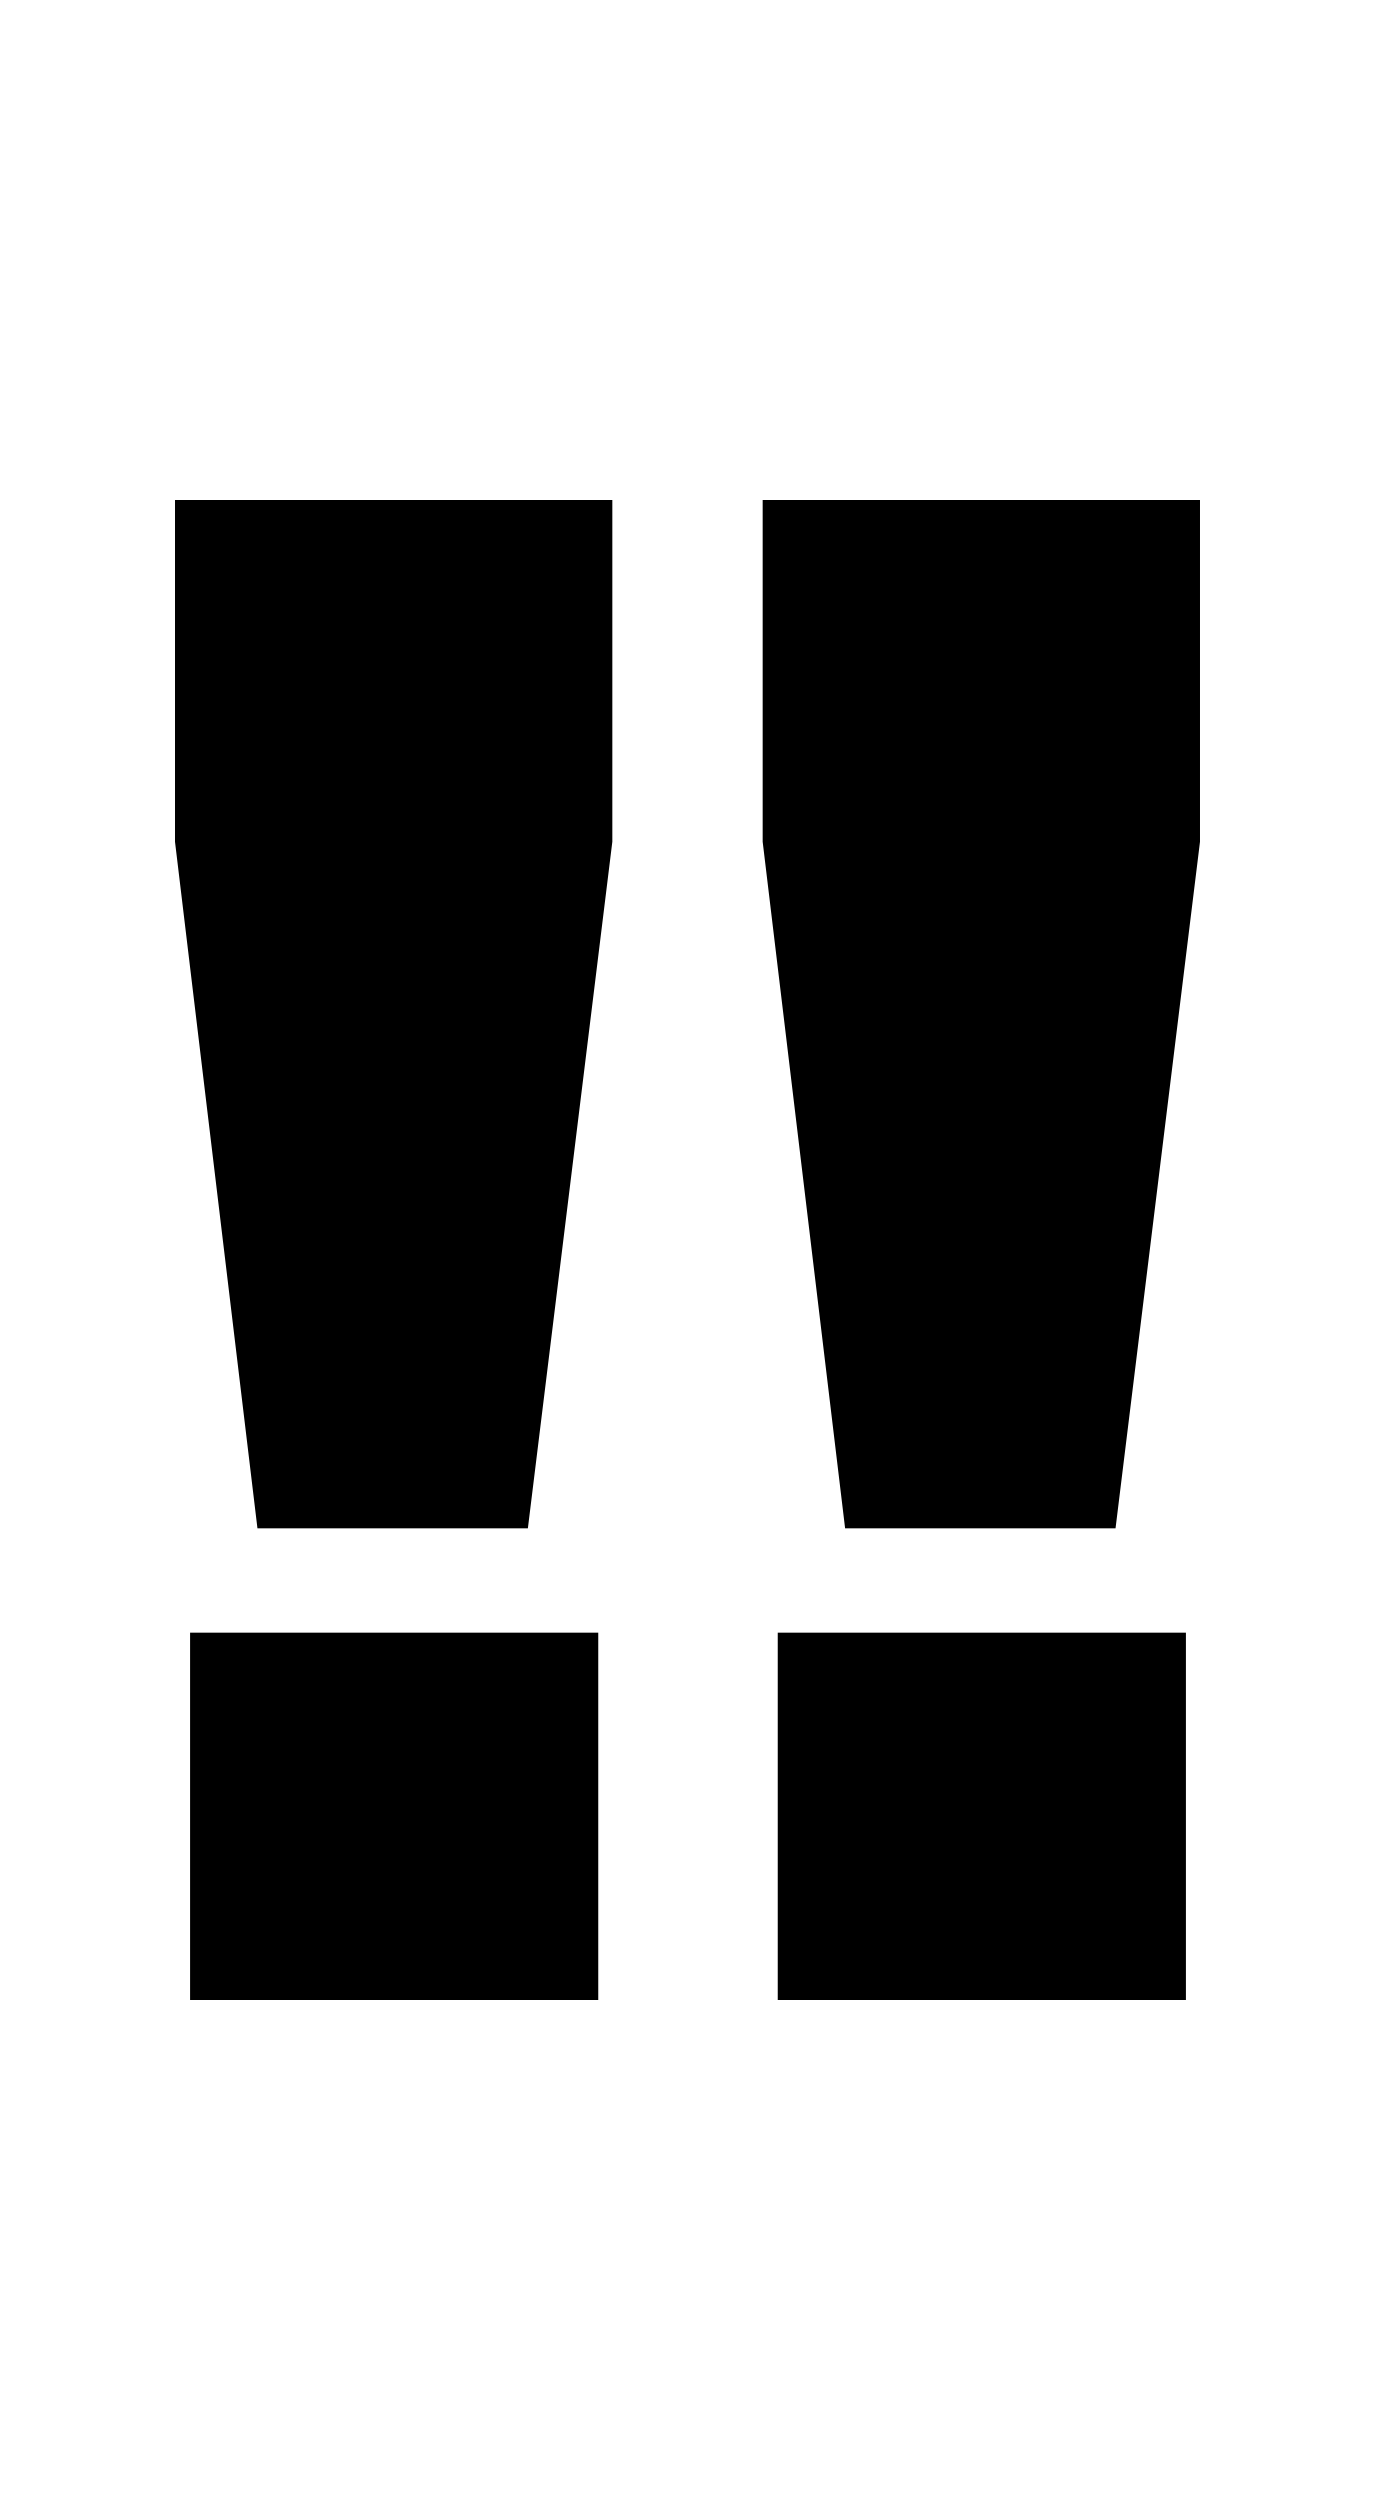
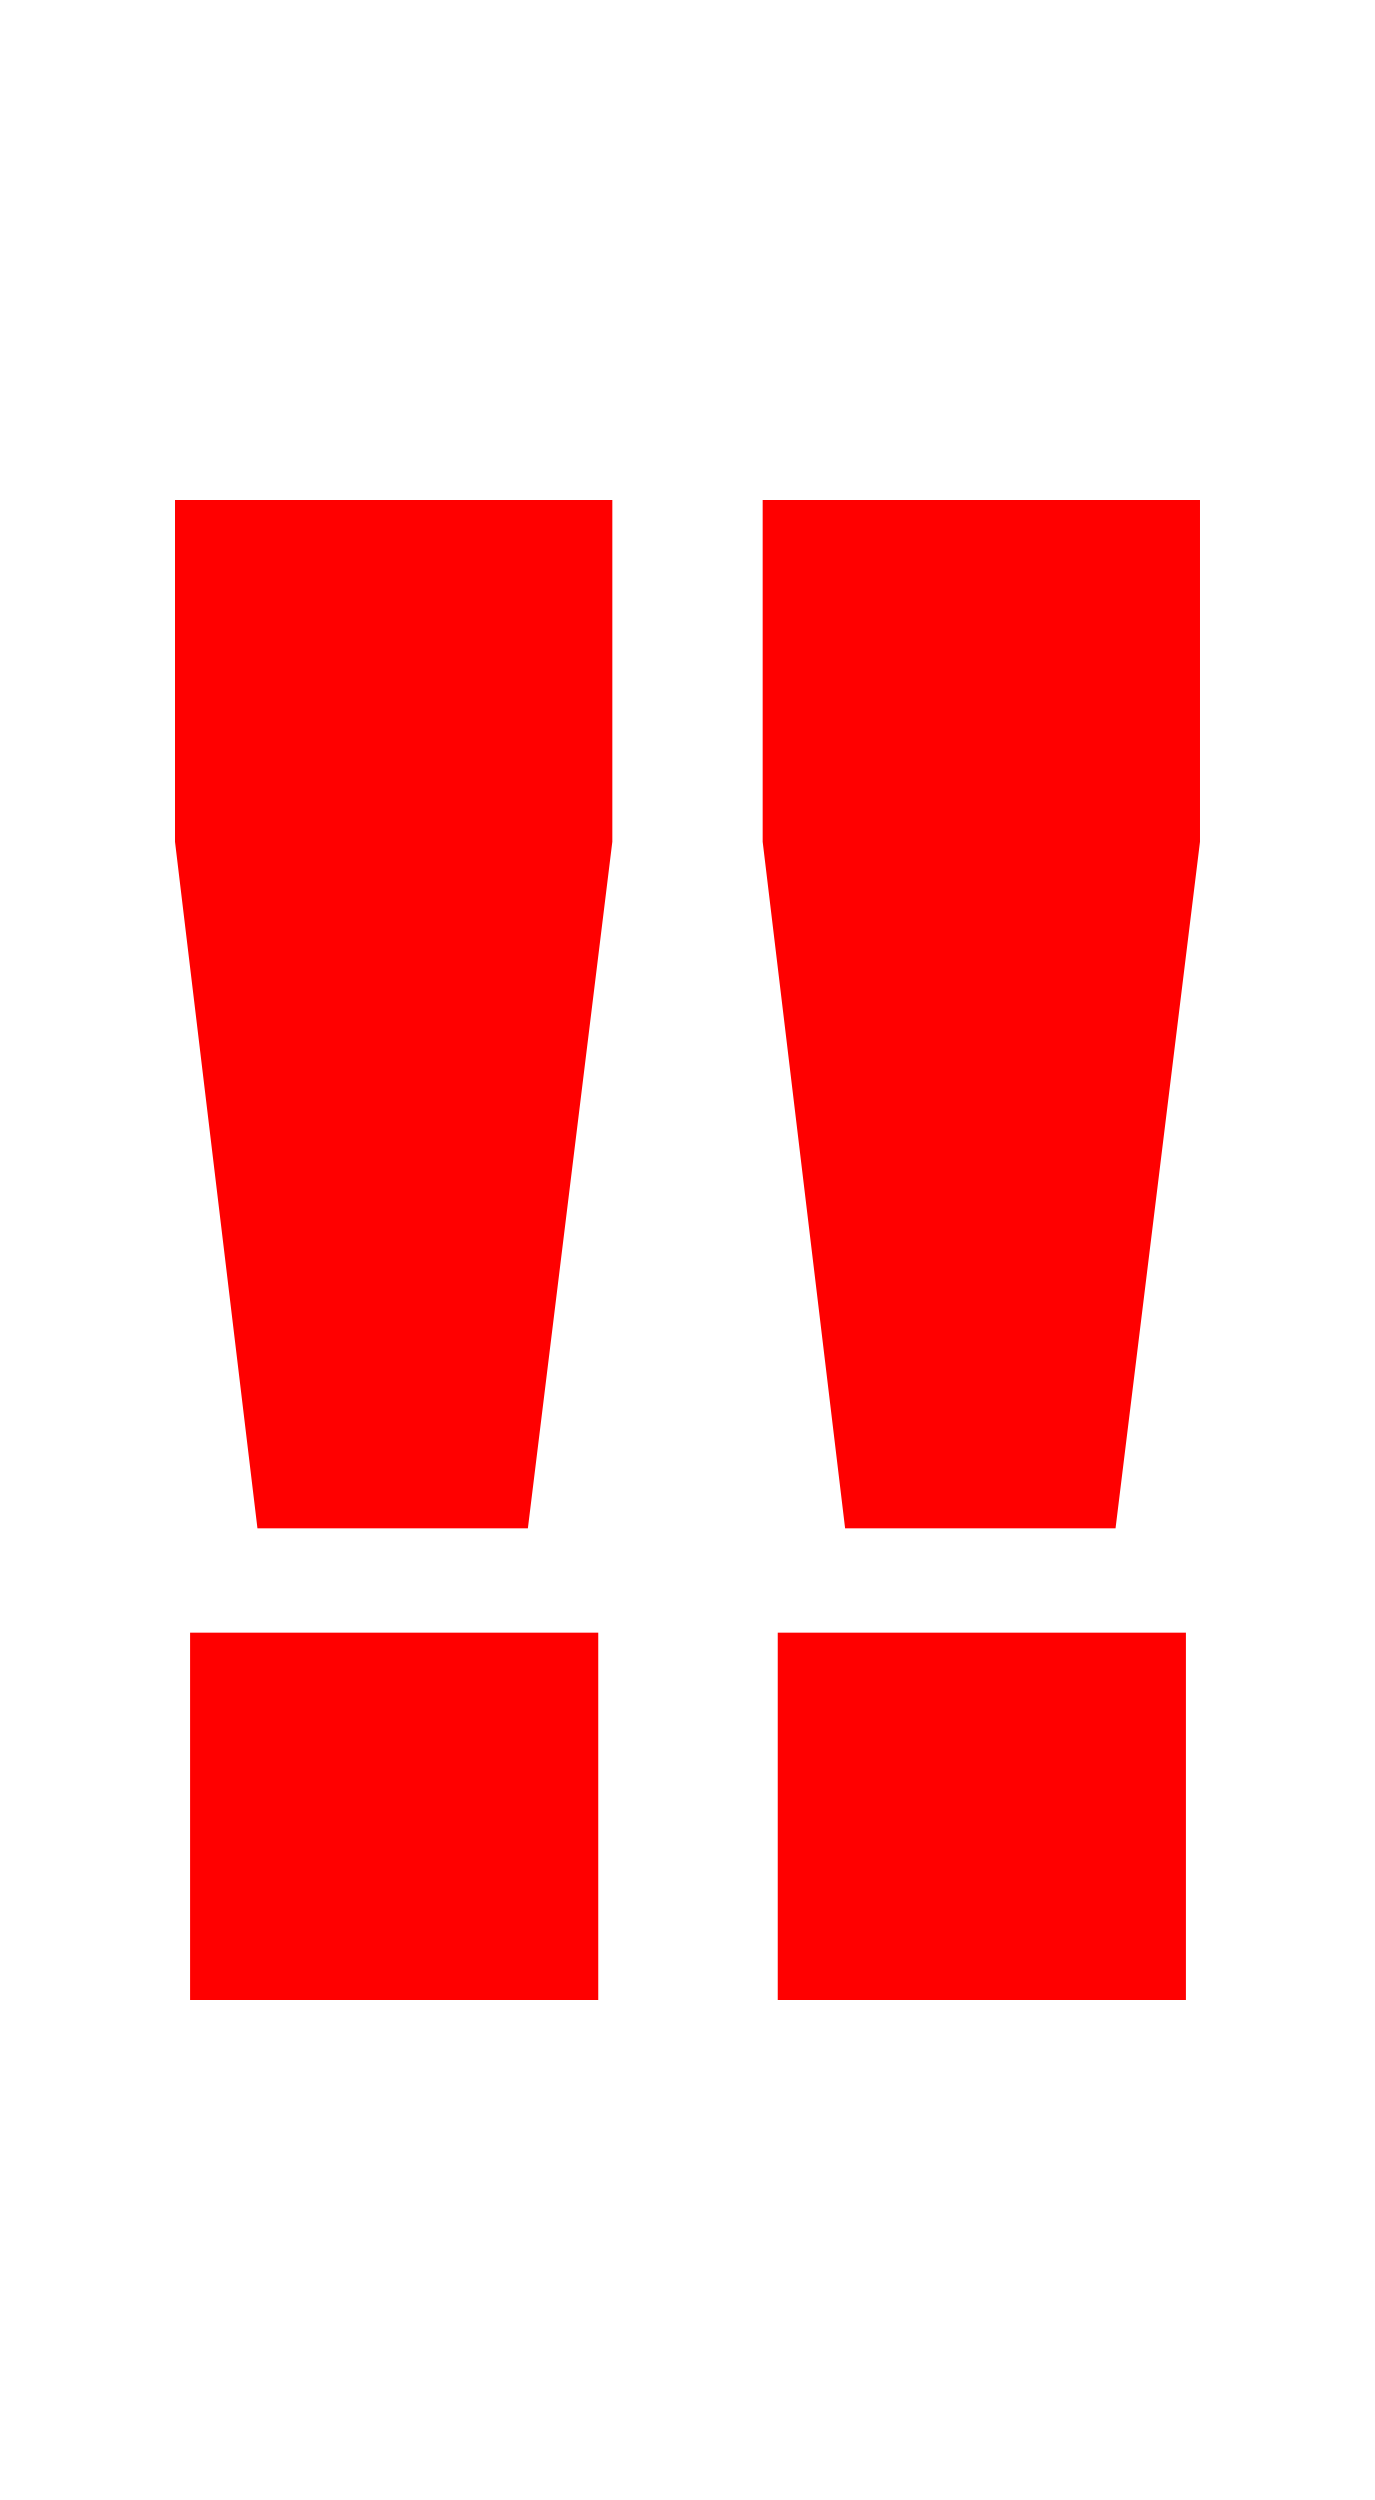
<svg xmlns="http://www.w3.org/2000/svg" version="1.1" id="Layer_1" x="0px" y="0px" viewBox="0 0 110 200" xml:space="preserve" width="110" height="200">
  <defs id="defs9" />
  <style type="text/css" id="style3">
	.st0{font-family:"Arial Black", "Arial Bold", Gadget, sans-serif;}
	.st1{font-size:75px;}
</style>
  <g transform="scale(0.9912486,1.008829)" style="font-style:normal;font-variant:normal;font-weight:900;font-stretch:normal;font-size:166.173px;line-height:100%;font-family:Arial;-inkscape-font-specification:'Arial, Heavy';text-align:center;writing-mode:lr-tb;text-anchor:middle" id="text5">
-     <path d="m 14.124,39.65 35.295,0 0,27.1 -6.816,54.444 -21.826,0 -6.653,-54.444 0,-27.1 z m 1.217,89.821 32.942,0 0,29.129 -32.942,0 0,-29.129 z" id="path3484" />
-     <path d="m 61.552,39.65 35.295,0 0,27.1 -6.816,54.444 -21.826,0 -6.653,-54.444 0,-27.1 z m 1.217,89.821 32.942,0 0,29.129 -32.942,0 0,-29.129 z" id="path3486" />
+     <path d="m 14.124,39.65 35.295,0 0,27.1 -6.816,54.444 -21.826,0 -6.653,-54.444 0,-27.1 z m 1.217,89.821 32.942,0 0,29.129 -32.942,0 0,-29.129 z" id="path3484" style="fill:#ff0000" />
+     <path d="m 61.552,39.65 35.295,0 0,27.1 -6.816,54.444 -21.826,0 -6.653,-54.444 0,-27.1 z m 1.217,89.821 32.942,0 0,29.129 -32.942,0 0,-29.129 z" id="path3486" style="fill:#ff0000" />
  </g>
  <text transform="scale(0.7998308,1.250264)" class="st0 st1" x="5.001" y="96.02" style="font-size:97.246px;font-family:'Arial Black', 'Arial Bold', Gadget, sans-serif" id="text3386" />
-   <text xml:space="preserve" style="font-style:normal;font-weight:normal;font-size:40px;line-height:125%;font-family:sans-serif;letter-spacing:0px;word-spacing:0px;fill:#000000;fill-opacity:1;stroke:none;stroke-width:1px;stroke-linecap:butt;stroke-linejoin:miter;stroke-opacity:1" x="83.726" y="71.757" id="text3370">
-     <tspan id="tspan3372" x="83.726" y="71.757" />
+   <text xml:space="preserve" style="font-style:normal;font-weight:normal;line-height:0%;font-family:sans-serif;letter-spacing:0px;word-spacing:0px;fill:#000000;fill-opacity:1;stroke:none;stroke-width:1px;stroke-linecap:butt;stroke-linejoin:miter;stroke-opacity:1" x="83.726" y="71.757" id="text3370">
+     <tspan id="tspan3372" x="83.726" y="71.757" style="font-size:40px;line-height:1.25"> </tspan>
  </text>
-   <text xml:space="preserve" style="font-style:normal;font-weight:normal;font-size:40px;line-height:125%;font-family:sans-serif;letter-spacing:0px;word-spacing:0px;fill:#000000;fill-opacity:1;stroke:none;stroke-width:1px;stroke-linecap:butt;stroke-linejoin:miter;stroke-opacity:1" x="30.366" y="93.868" id="text3374">
-     <tspan id="tspan3376" x="30.366" y="93.868" />
+   <text xml:space="preserve" style="font-style:normal;font-weight:normal;line-height:0%;font-family:sans-serif;letter-spacing:0px;word-spacing:0px;fill:#000000;fill-opacity:1;stroke:none;stroke-width:1px;stroke-linecap:butt;stroke-linejoin:miter;stroke-opacity:1" x="30.366" y="93.868" id="text3374">
+     <tspan id="tspan3376" x="30.366" y="93.868" style="font-size:40px;line-height:1.25"> </tspan>
  </text>
-   <flowRoot xml:space="preserve" id="flowRoot3378" style="font-style:normal;font-weight:normal;font-size:40px;line-height:125%;font-family:sans-serif;letter-spacing:0px;word-spacing:0px;fill:#000000;fill-opacity:1;stroke:none;stroke-width:1px;stroke-linecap:butt;stroke-linejoin:miter;stroke-opacity:1" transform="translate(0,-50)">
+   <flowRoot xml:space="preserve" id="flowRoot3378" style="font-style:normal;font-weight:normal;line-height:0.01%;font-family:sans-serif;letter-spacing:0px;word-spacing:0px;fill:#000000;fill-opacity:1;stroke:none;stroke-width:1px;stroke-linecap:butt;stroke-linejoin:miter;stroke-opacity:1" transform="translate(0,-50)">
    <flowRegion id="flowRegion3380">
      <rect id="rect3382" width="115.271" height="155.66" x="53.066" y="38.915" />
    </flowRegion>
-     <flowPara id="flowPara3384" />
+     <flowPara id="flowPara3384" style="font-size:40px;line-height:1.25"> </flowPara>
  </flowRoot>
-   <text xml:space="preserve" style="font-style:normal;font-weight:normal;font-size:40px;line-height:125%;font-family:sans-serif;letter-spacing:0px;word-spacing:0px;fill:#000000;fill-opacity:1;stroke:none;stroke-width:1px;stroke-linecap:butt;stroke-linejoin:miter;stroke-opacity:1" x="243.514" y="80.601" id="text3422">
-     <tspan id="tspan3424" x="243.514" y="80.601" />
+   <text xml:space="preserve" style="font-style:normal;font-weight:normal;line-height:0%;font-family:sans-serif;letter-spacing:0px;word-spacing:0px;fill:#000000;fill-opacity:1;stroke:none;stroke-width:1px;stroke-linecap:butt;stroke-linejoin:miter;stroke-opacity:1" x="243.514" y="80.601" id="text3422">
+     <tspan id="tspan3424" x="243.514" y="80.601" style="font-size:40px;line-height:1.25"> </tspan>
  </text>
-   <text xml:space="preserve" style="font-style:normal;font-weight:normal;font-size:40px;line-height:125%;font-family:sans-serif;letter-spacing:0px;word-spacing:0px;fill:#000000;fill-opacity:1;stroke:none;stroke-width:1px;stroke-linecap:butt;stroke-linejoin:miter;stroke-opacity:1" x="160.377" y="83.844" id="text3426">
-     <tspan id="tspan3428" x="160.377" y="83.844" />
+   <text xml:space="preserve" style="font-style:normal;font-weight:normal;line-height:0%;font-family:sans-serif;letter-spacing:0px;word-spacing:0px;fill:#000000;fill-opacity:1;stroke:none;stroke-width:1px;stroke-linecap:butt;stroke-linejoin:miter;stroke-opacity:1" x="160.377" y="83.844" id="text3426">
+     <tspan id="tspan3428" x="160.377" y="83.844" style="font-size:40px;line-height:1.25"> </tspan>
  </text>
</svg>
